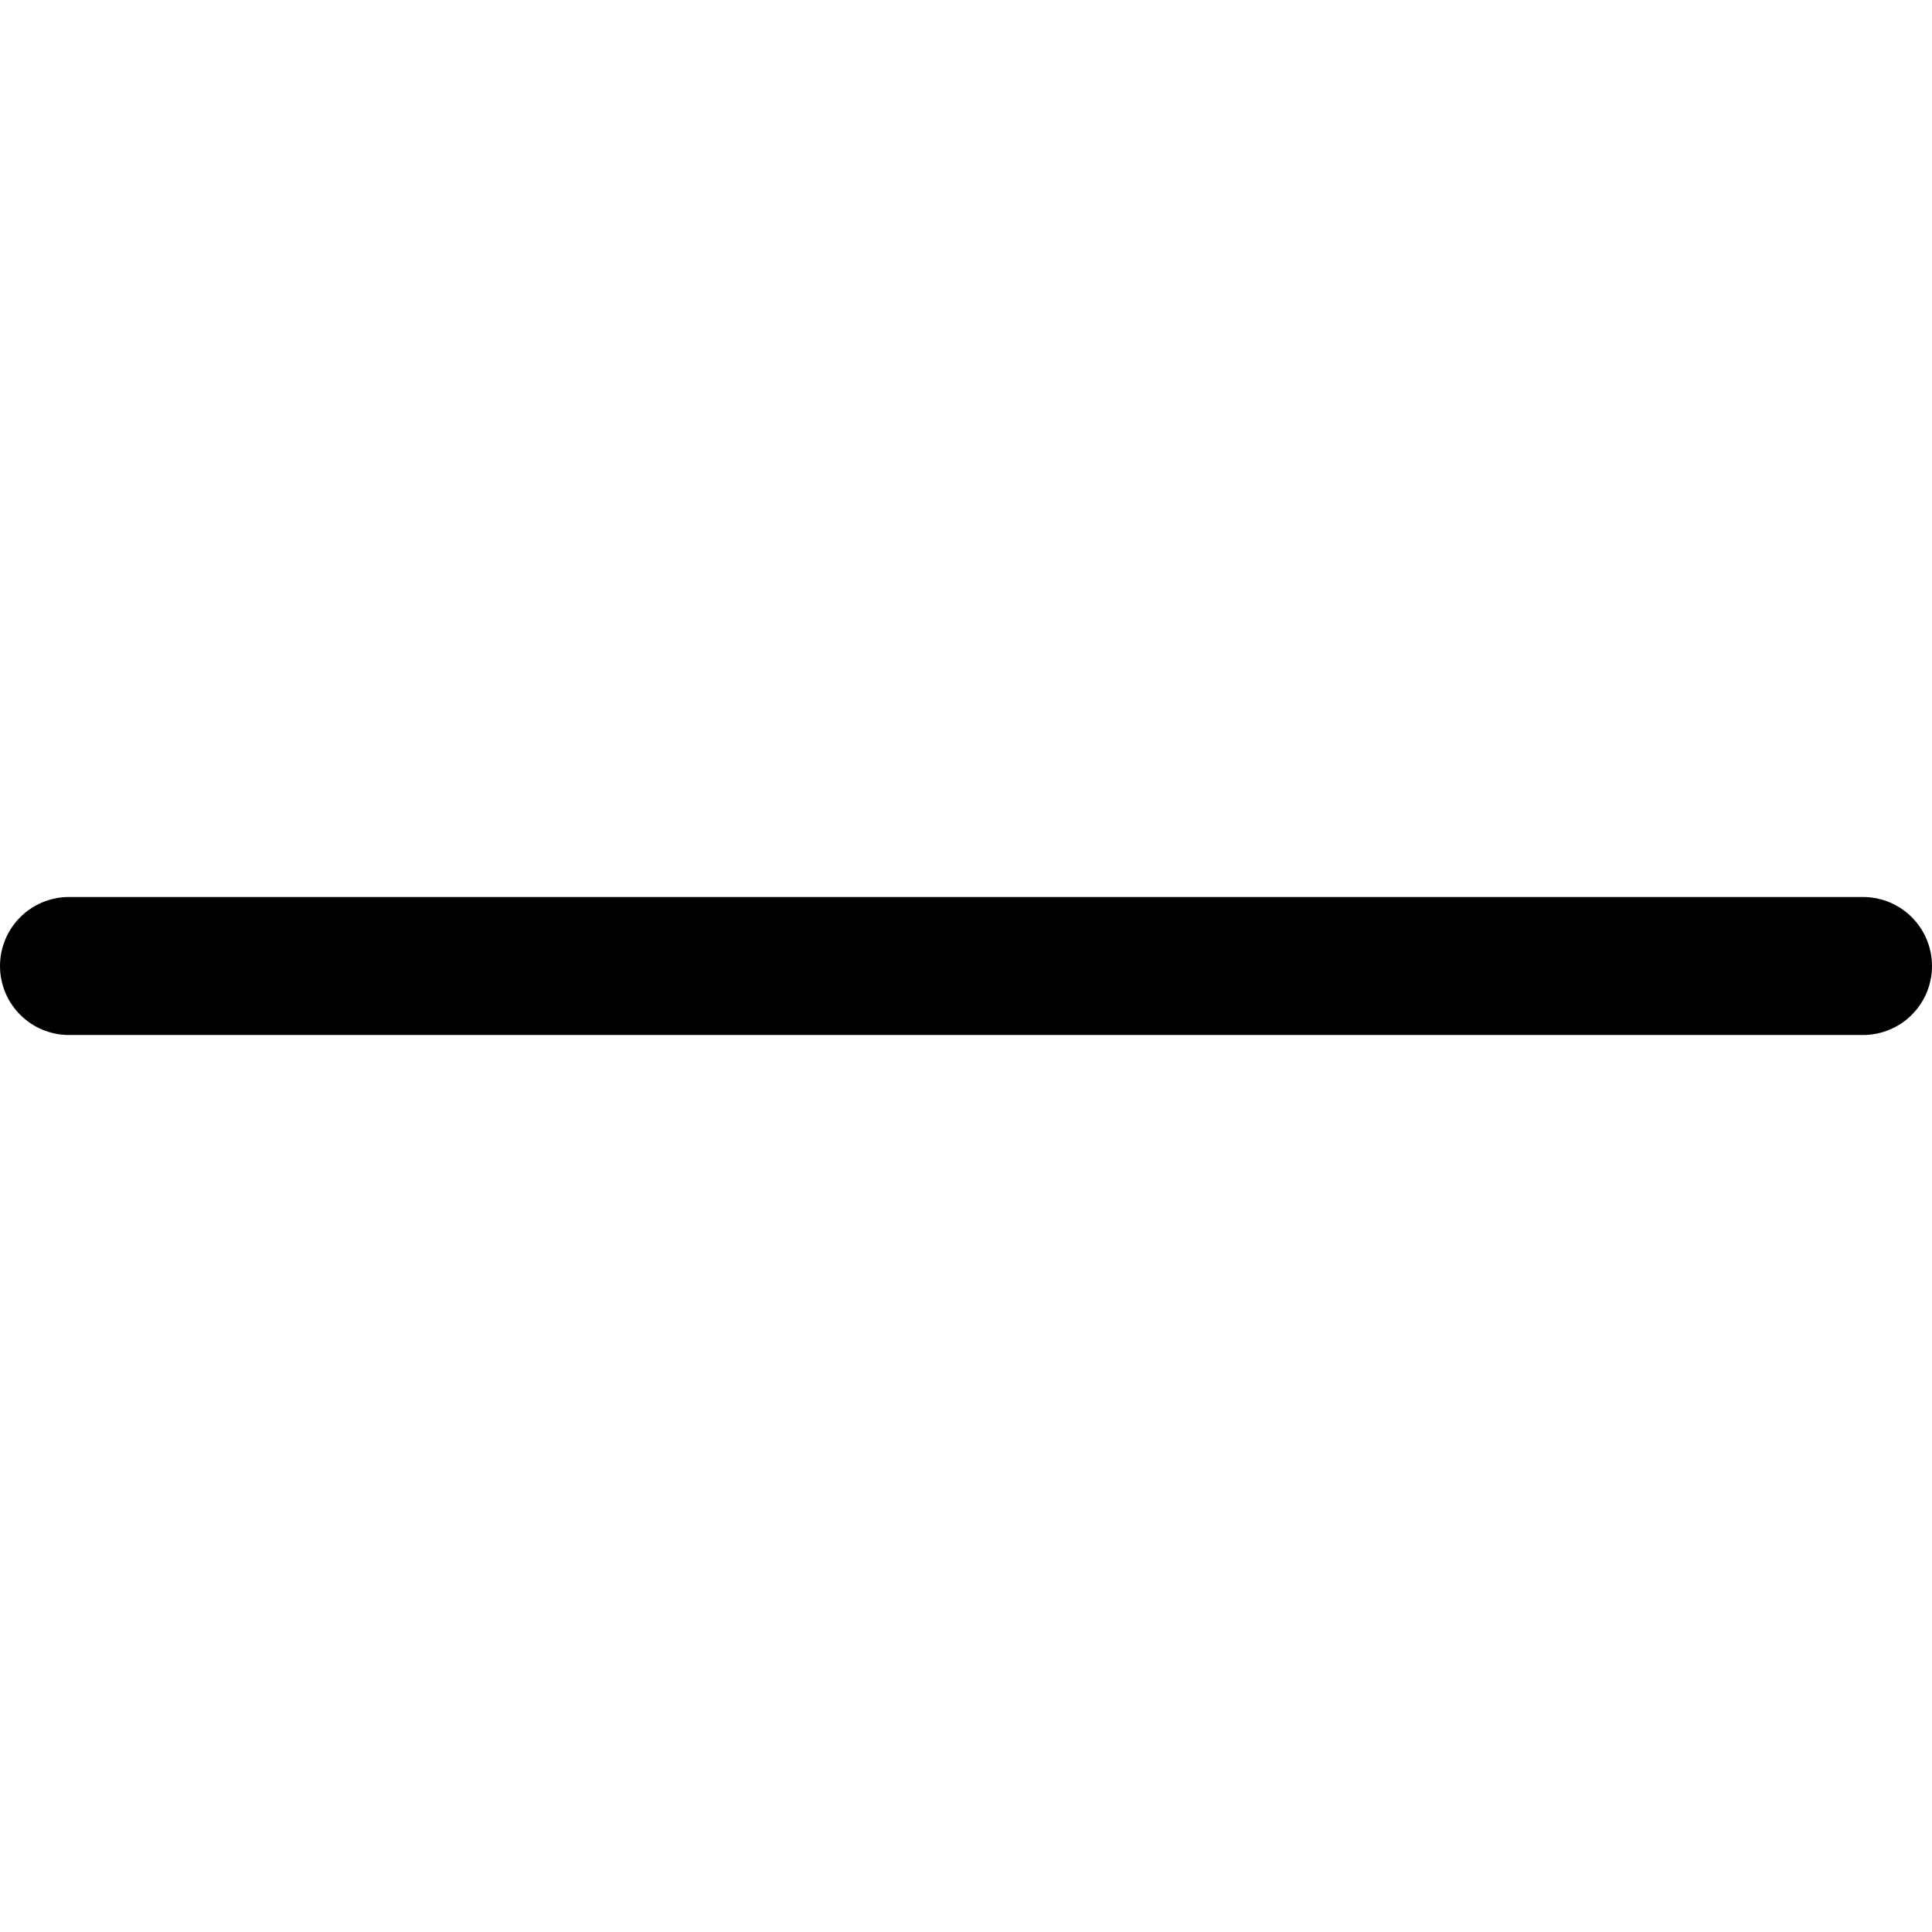
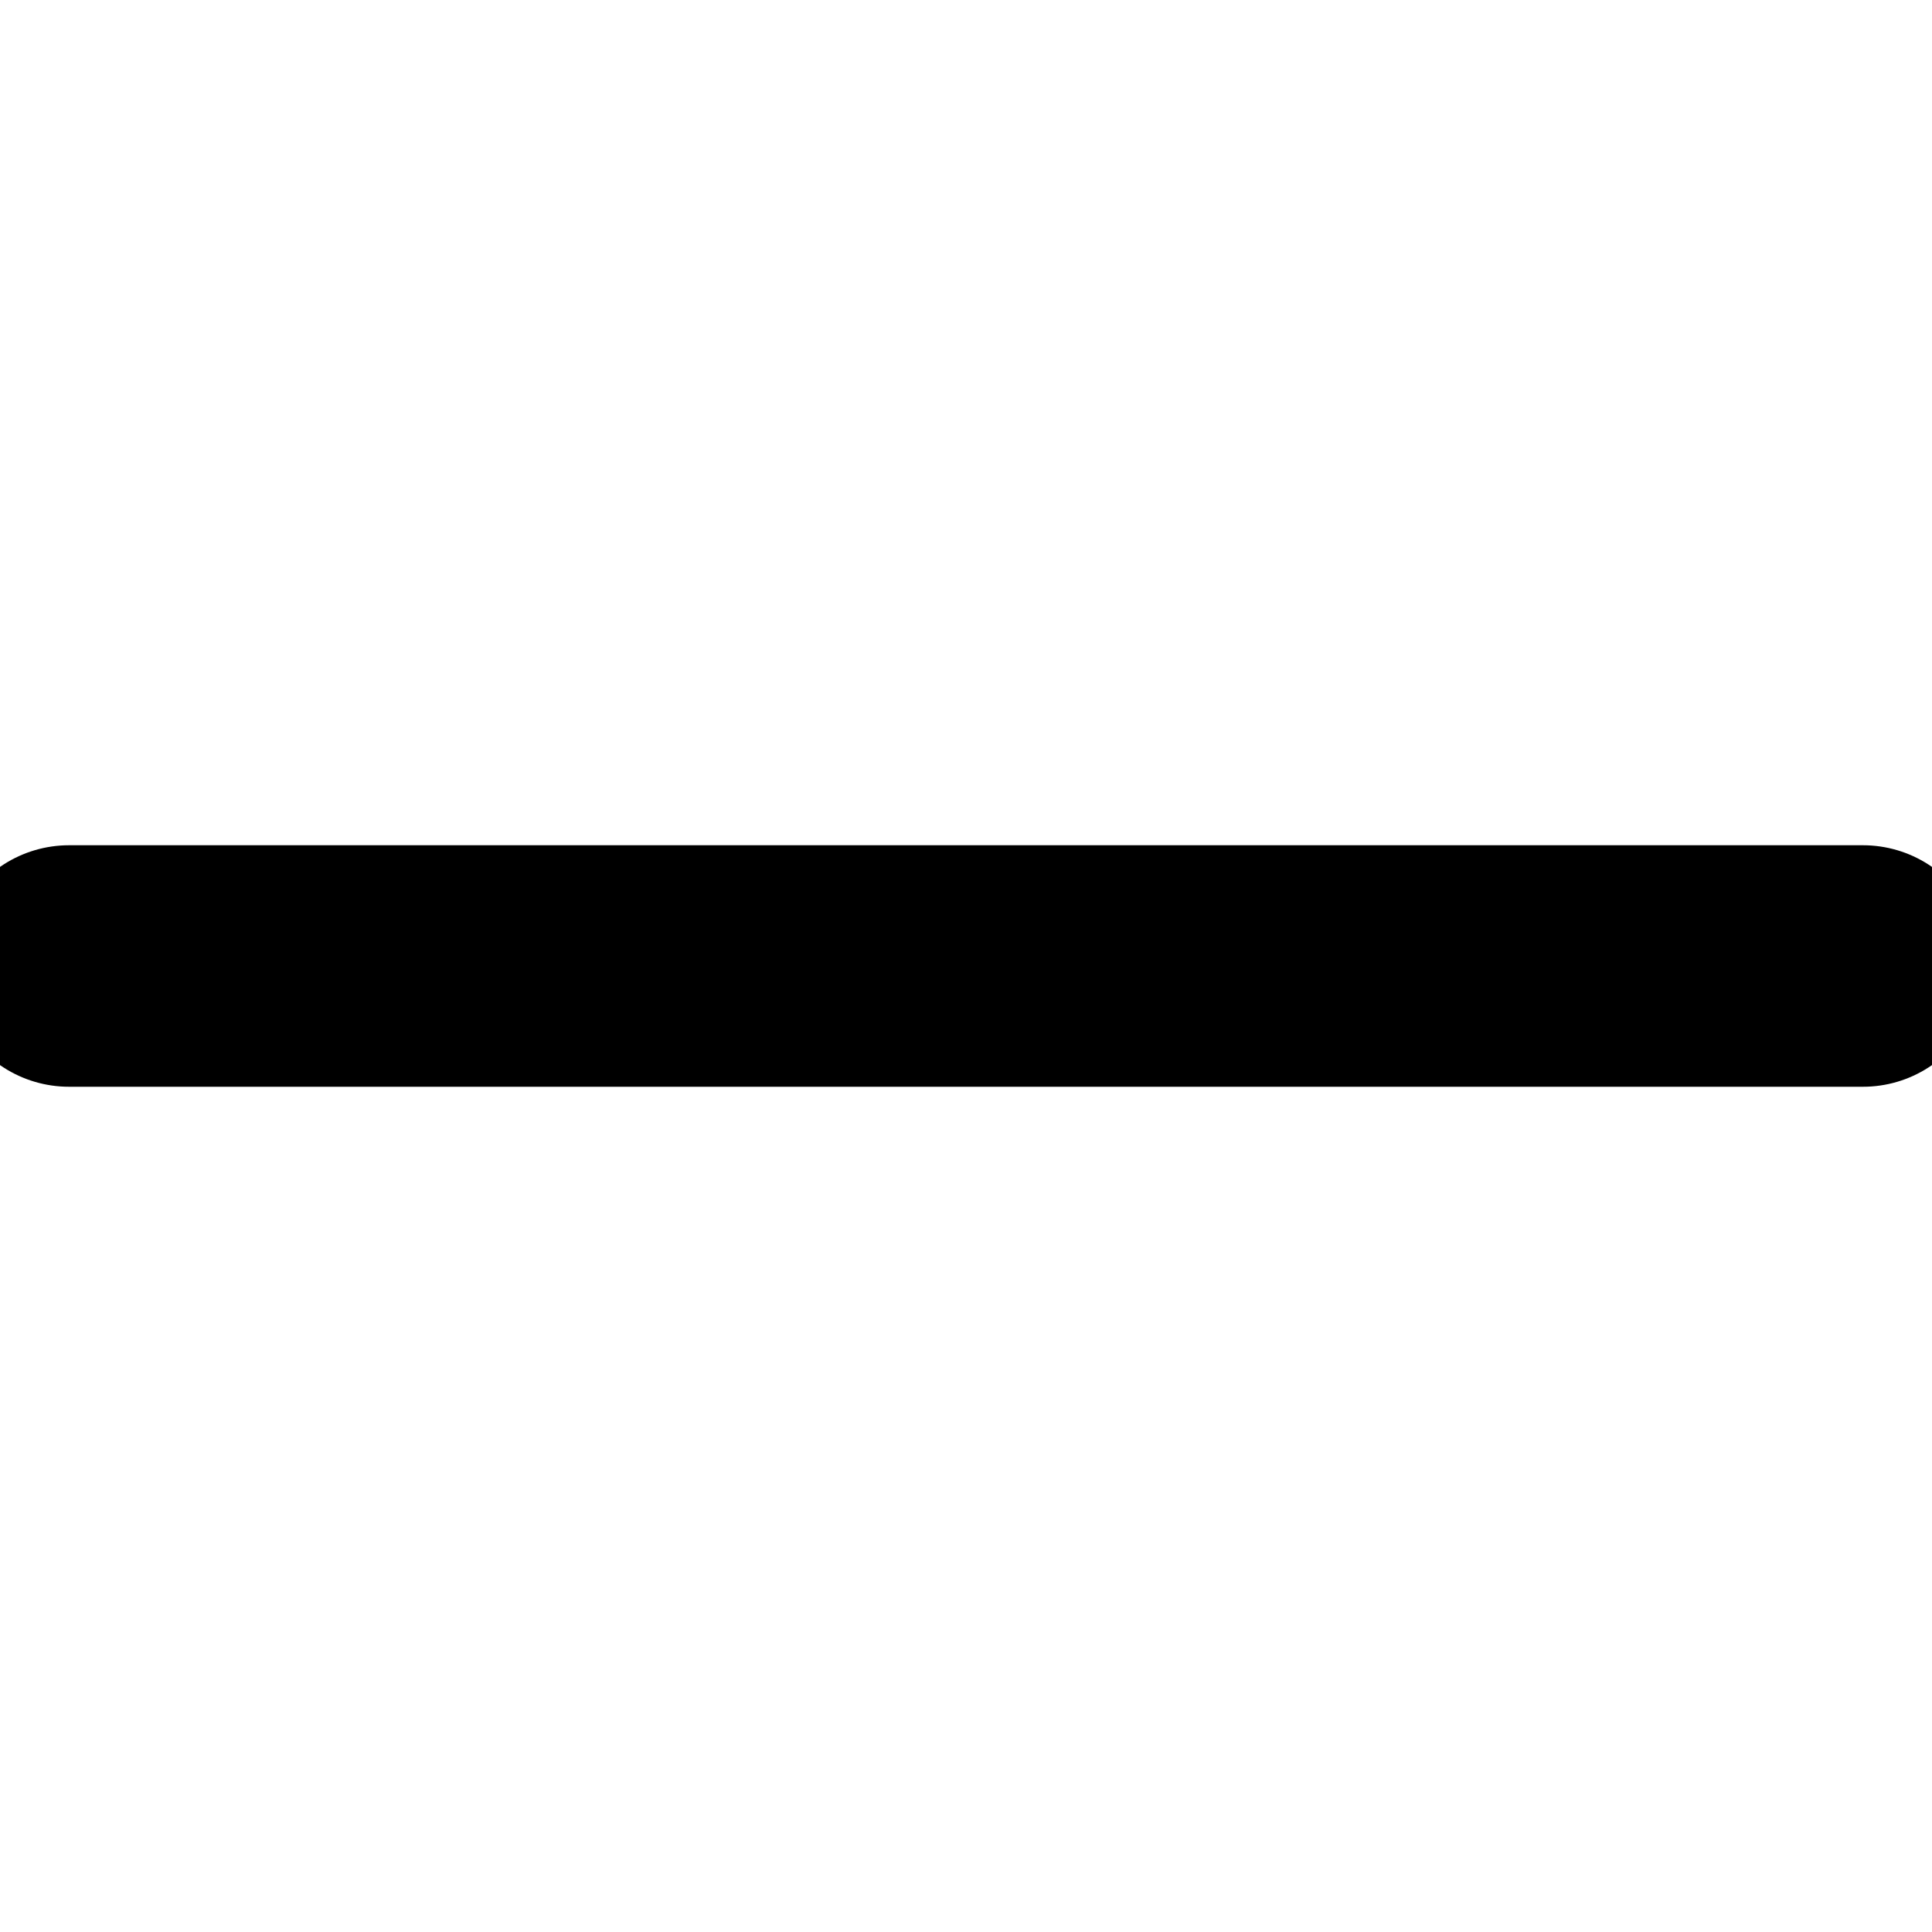
- <svg xmlns="http://www.w3.org/2000/svg" viewBox="0 0 14 14" height="48" width="48">
+ <svg xmlns="http://www.w3.org/2000/svg" viewBox="0 0 14 14" height="48" width="48" stroke-width="1.75">
  <line x1="0.5" y1="7" x2="13.5" y2="7" fill="none" stroke="currentColor" stroke-linecap="round" stroke-linejoin="round" />
</svg>
